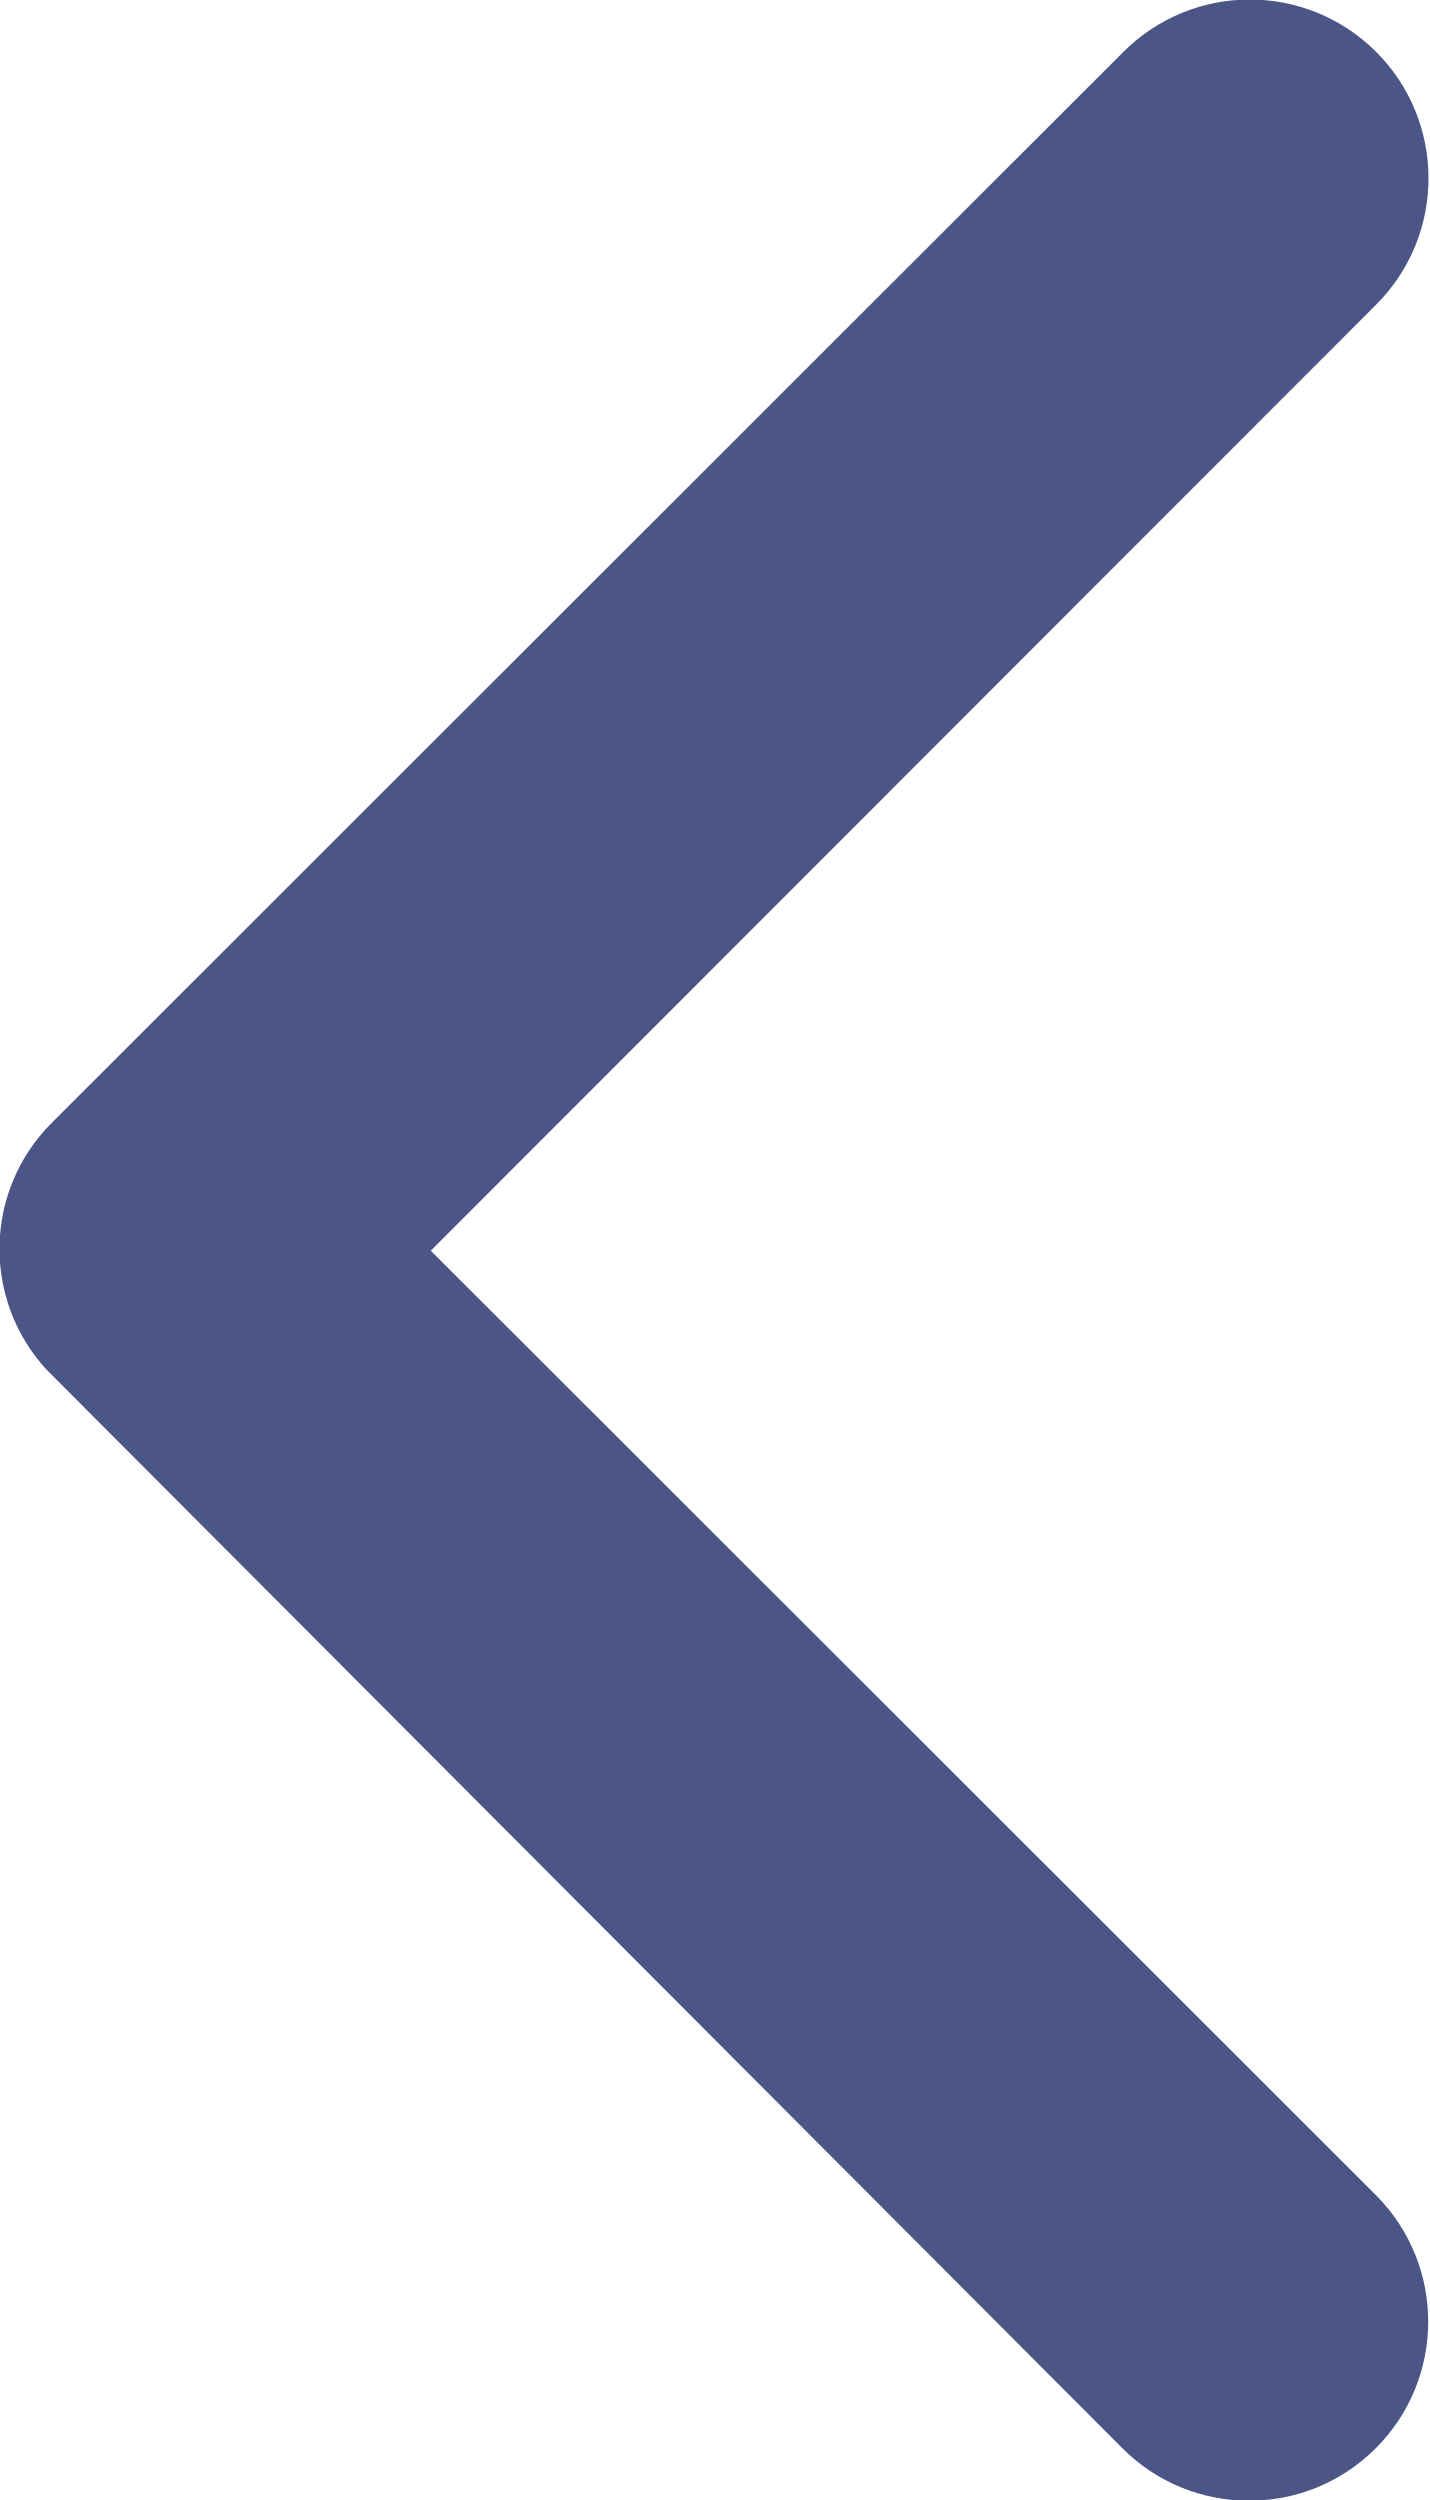
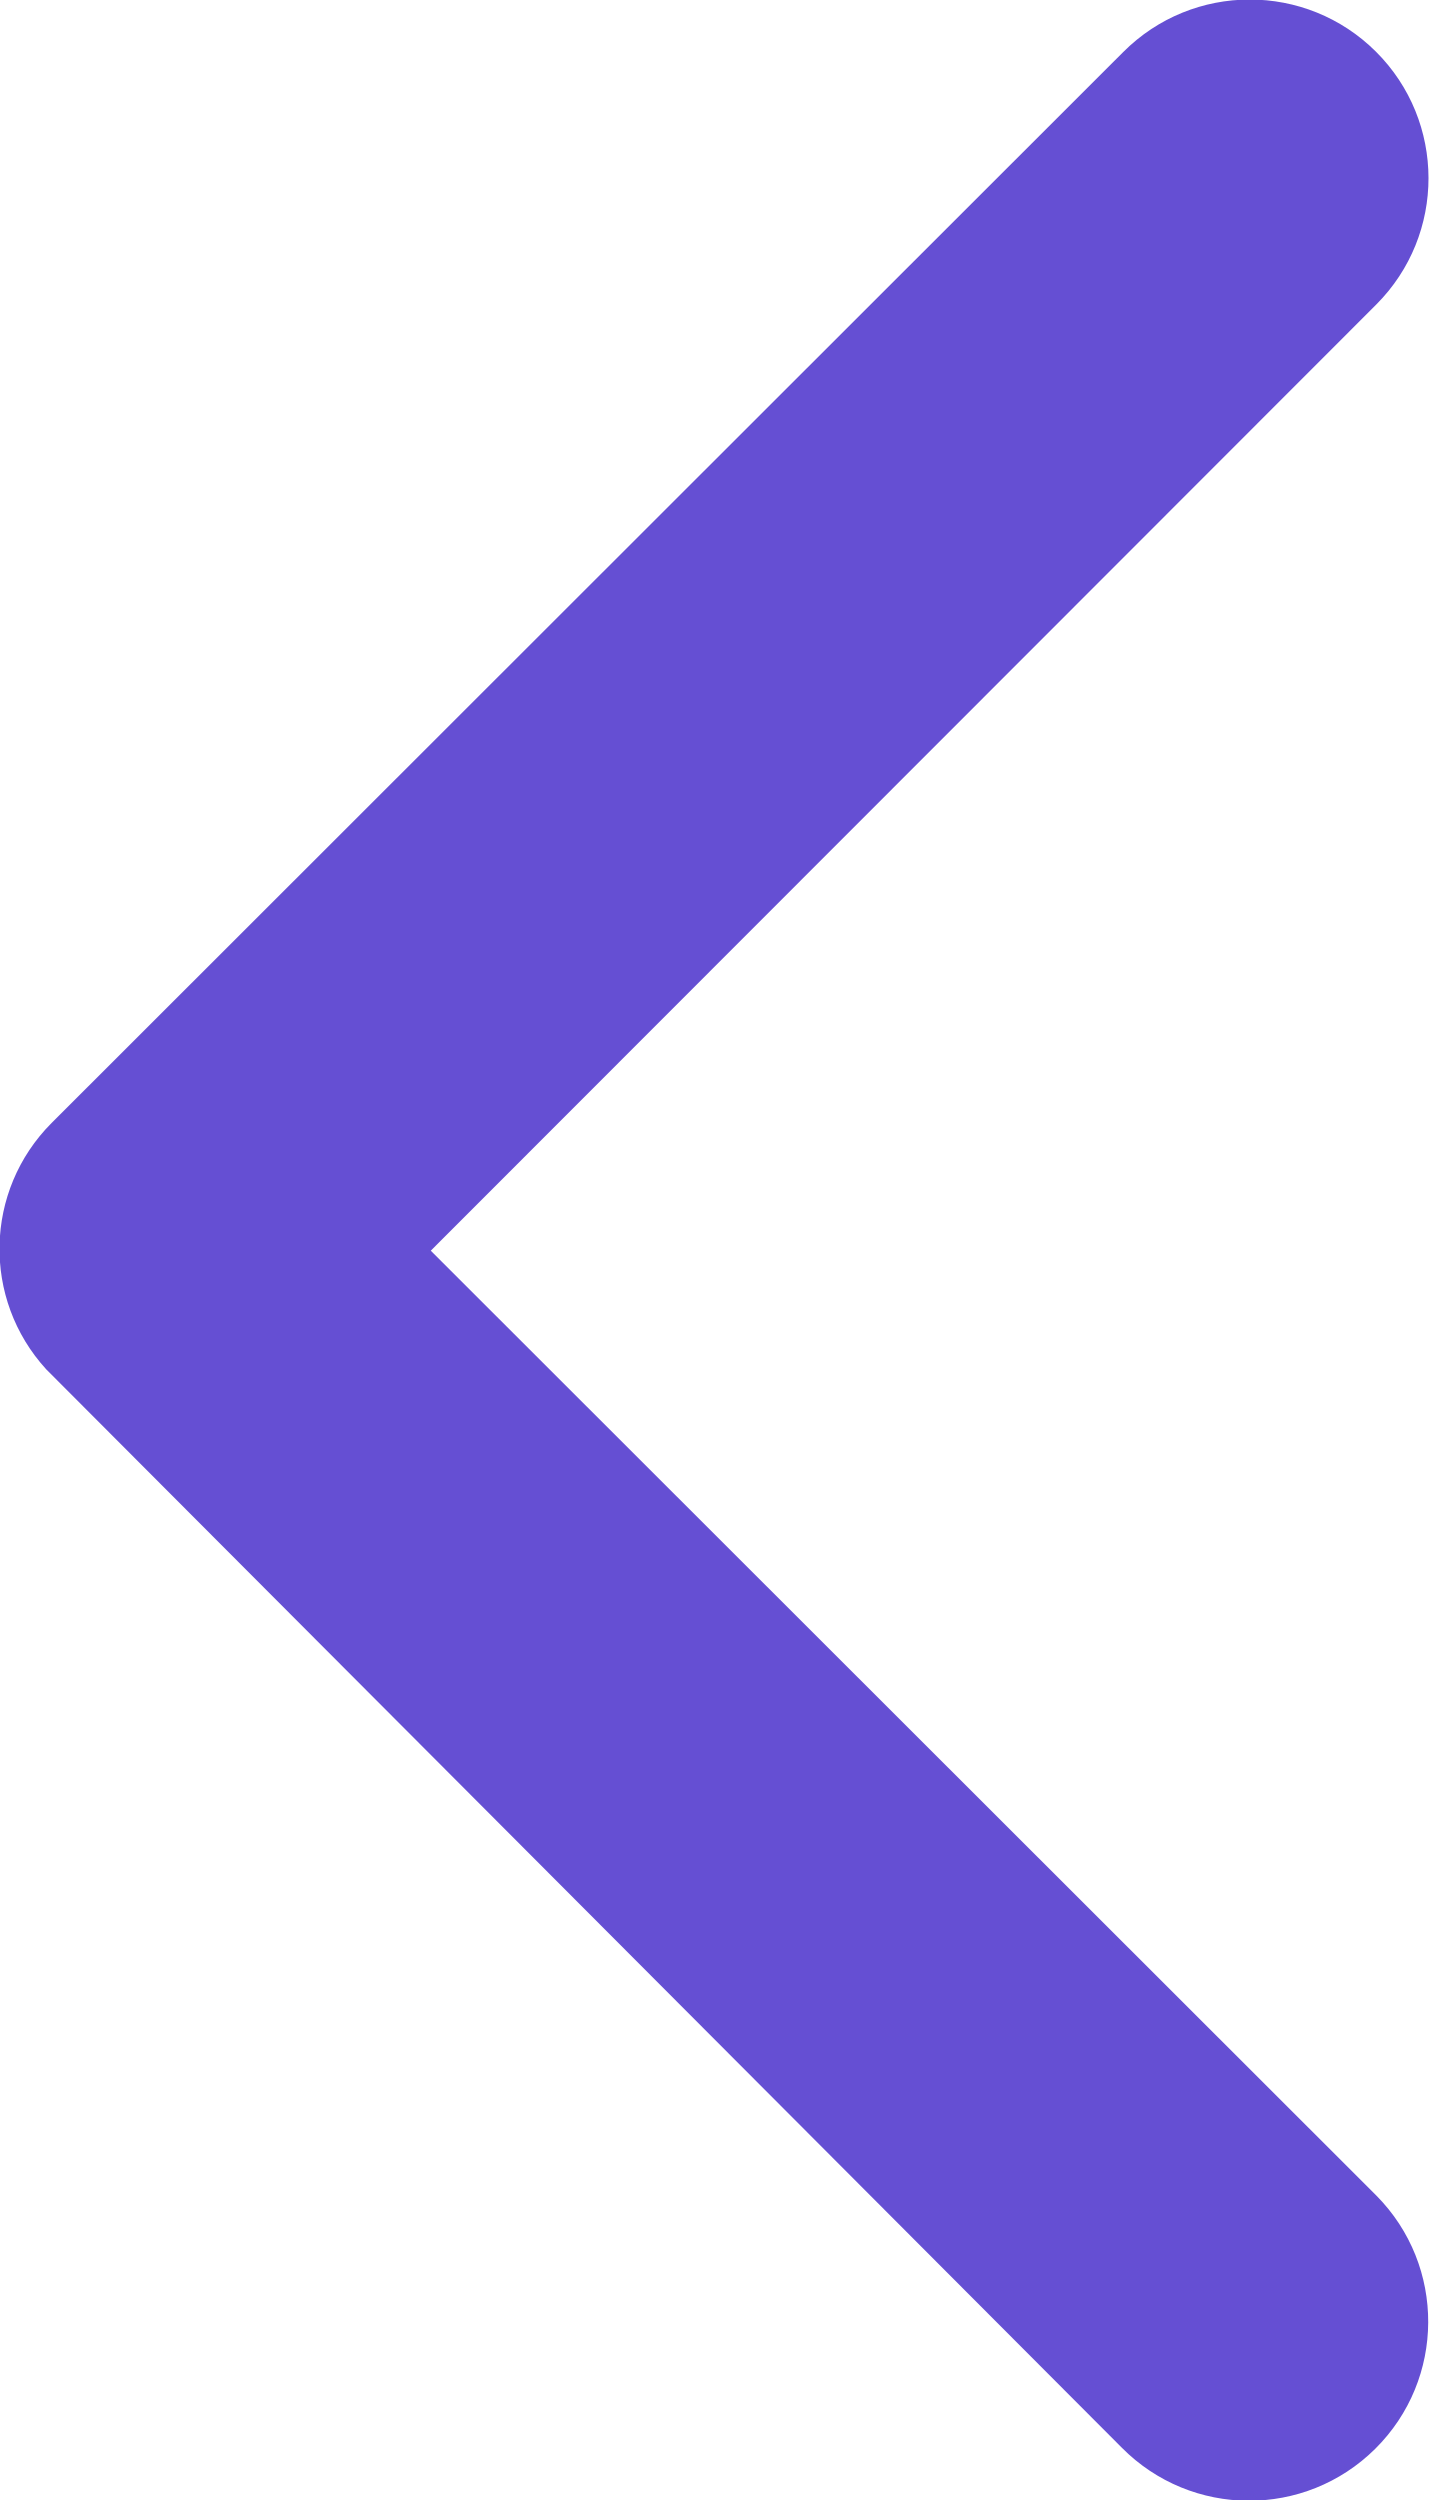
<svg xmlns="http://www.w3.org/2000/svg" width="6.178" height="10.806" viewBox="0 0 6.178 10.806">
-   <path id="Icon_ionic-ios-arrow-back" data-name="Icon ionic-ios-arrow-back" d="M13.113,11.6,17.2,7.51a.772.772,0,1,0-1.094-1.091l-4.632,4.629a.771.771,0,0,0-.023,1.065L16.1,16.774A.772.772,0,1,0,17.2,15.684Z" transform="translate(-11.251 -6.194)" fill="#4b5687" />
+   <path id="Icon_ionic-ios-arrow-back" data-name="Icon ionic-ios-arrow-back" d="M13.113,11.6,17.2,7.51a.772.772,0,1,0-1.094-1.091l-4.632,4.629a.771.771,0,0,0-.023,1.065L16.1,16.774A.772.772,0,1,0,17.2,15.684Z" transform="translate(-11.251 -6.194)" fill="#654FD3" />
</svg>
